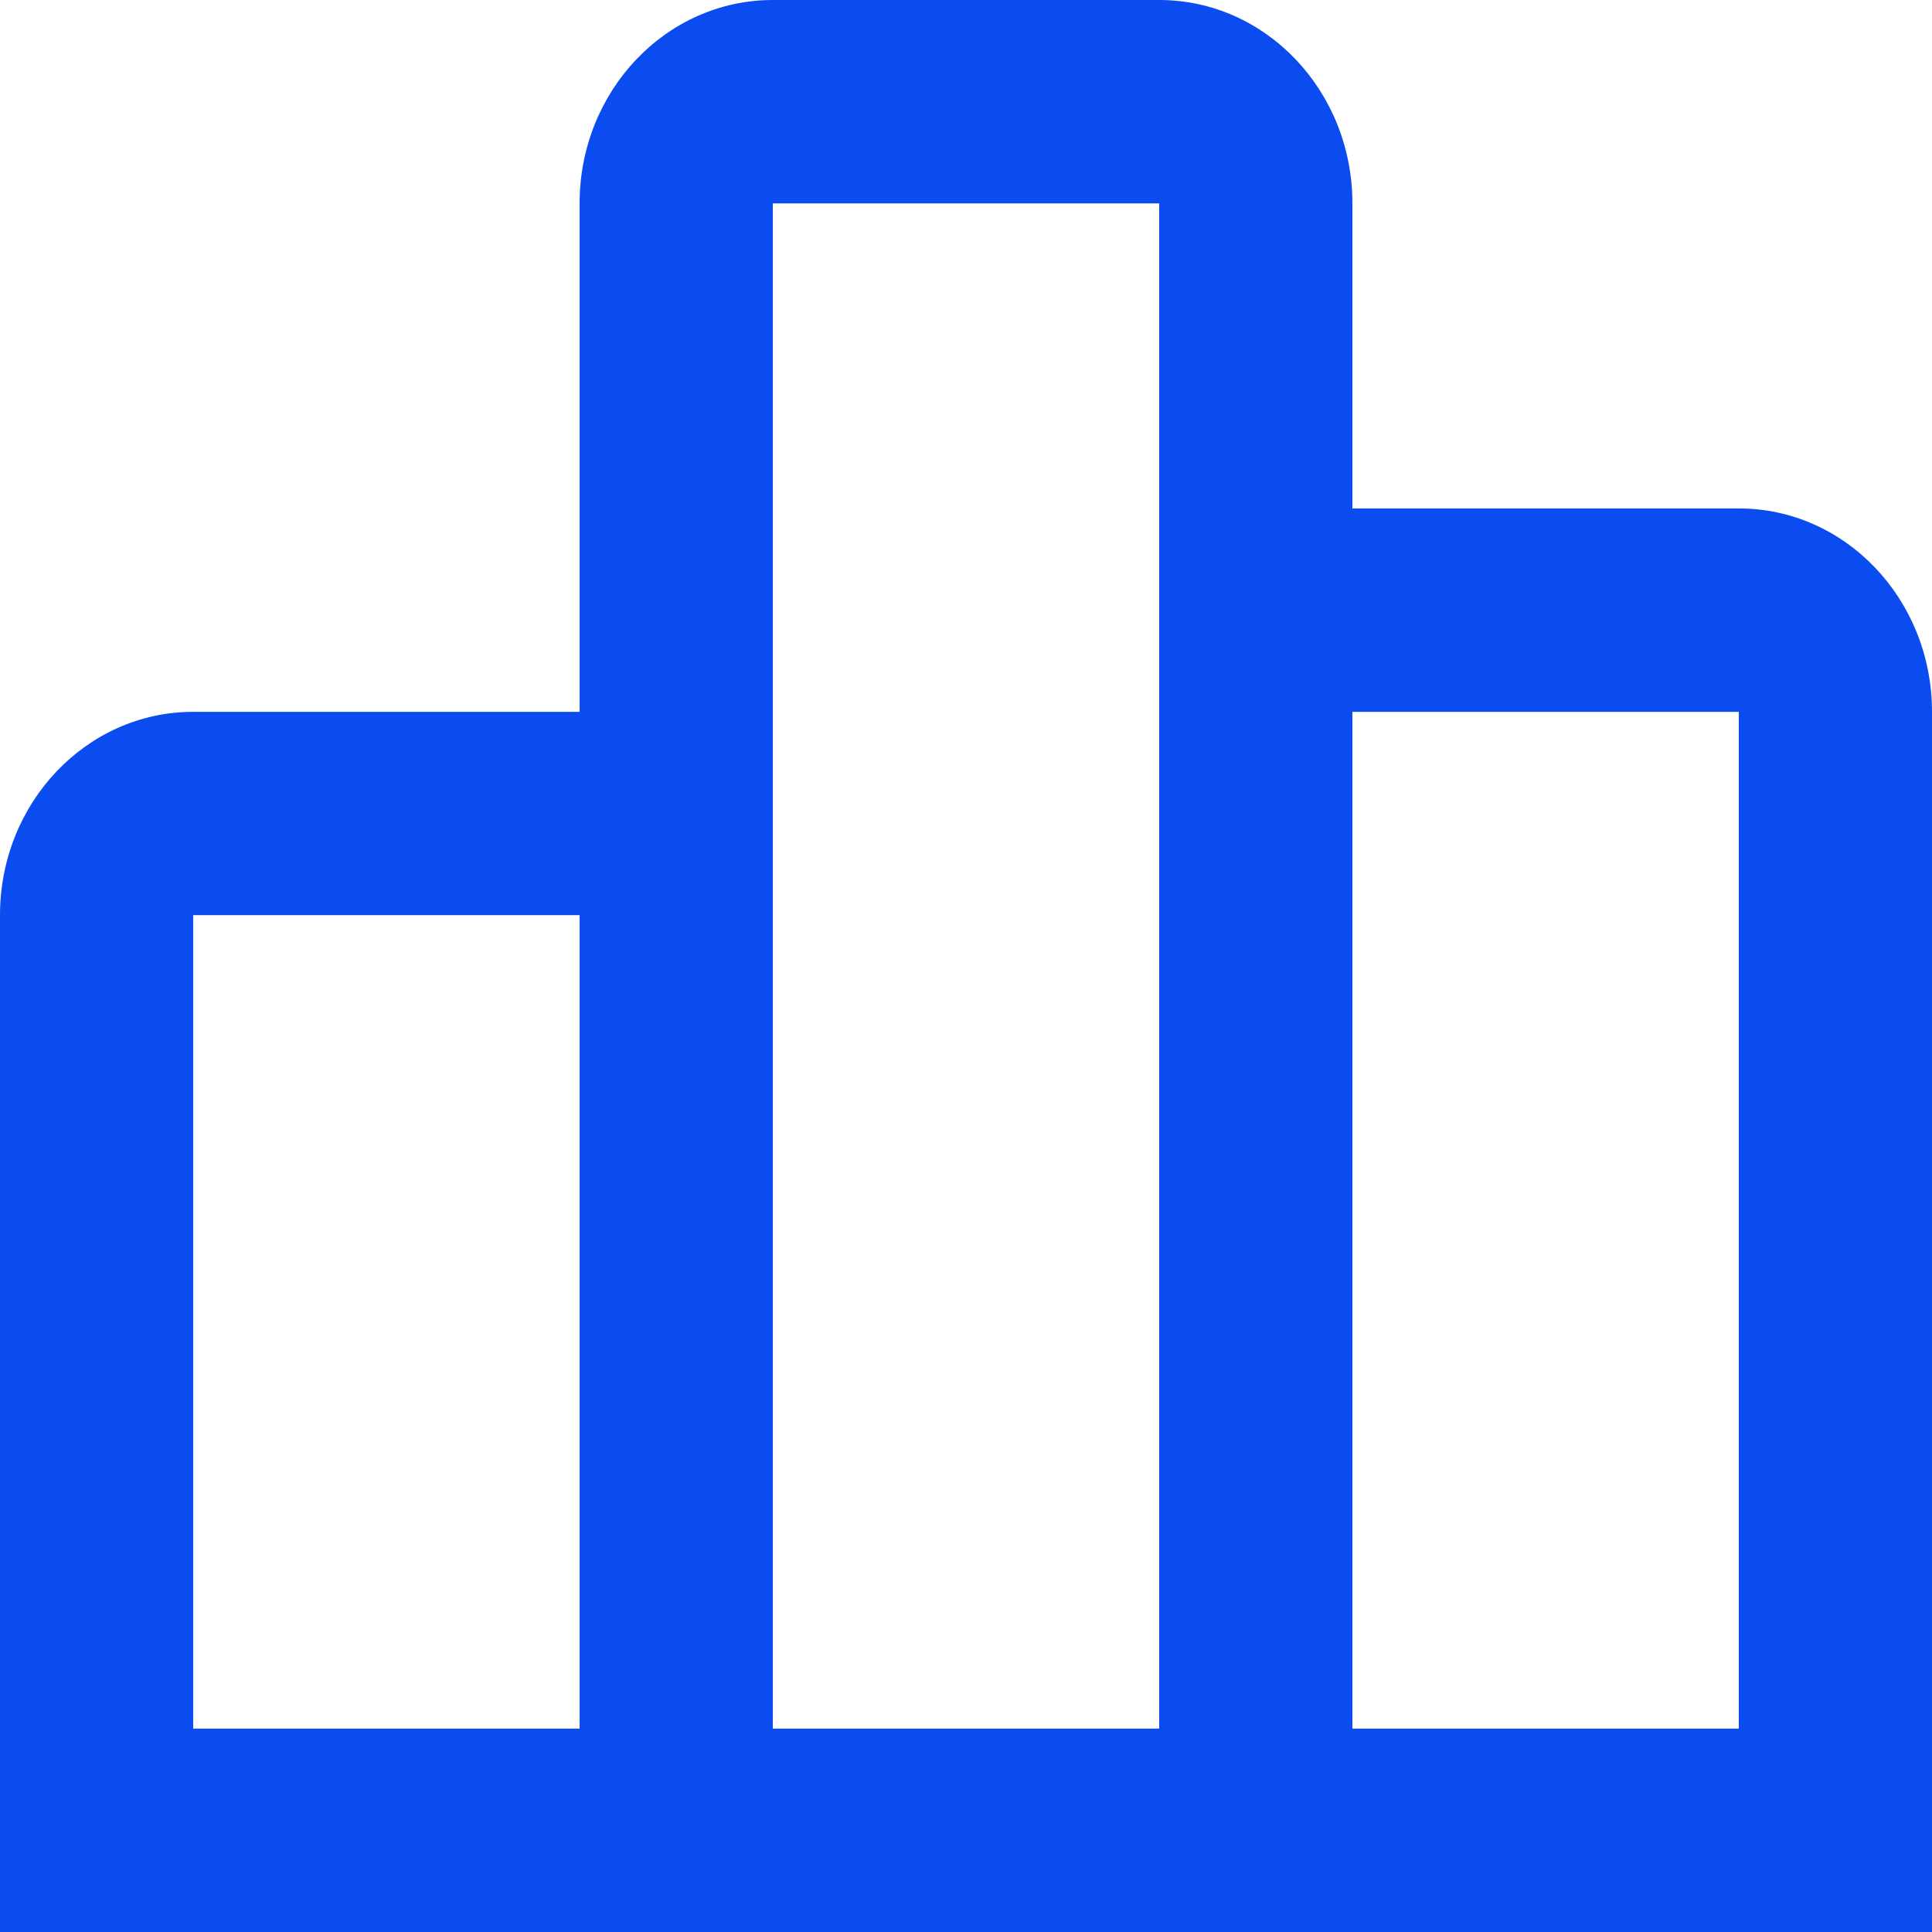
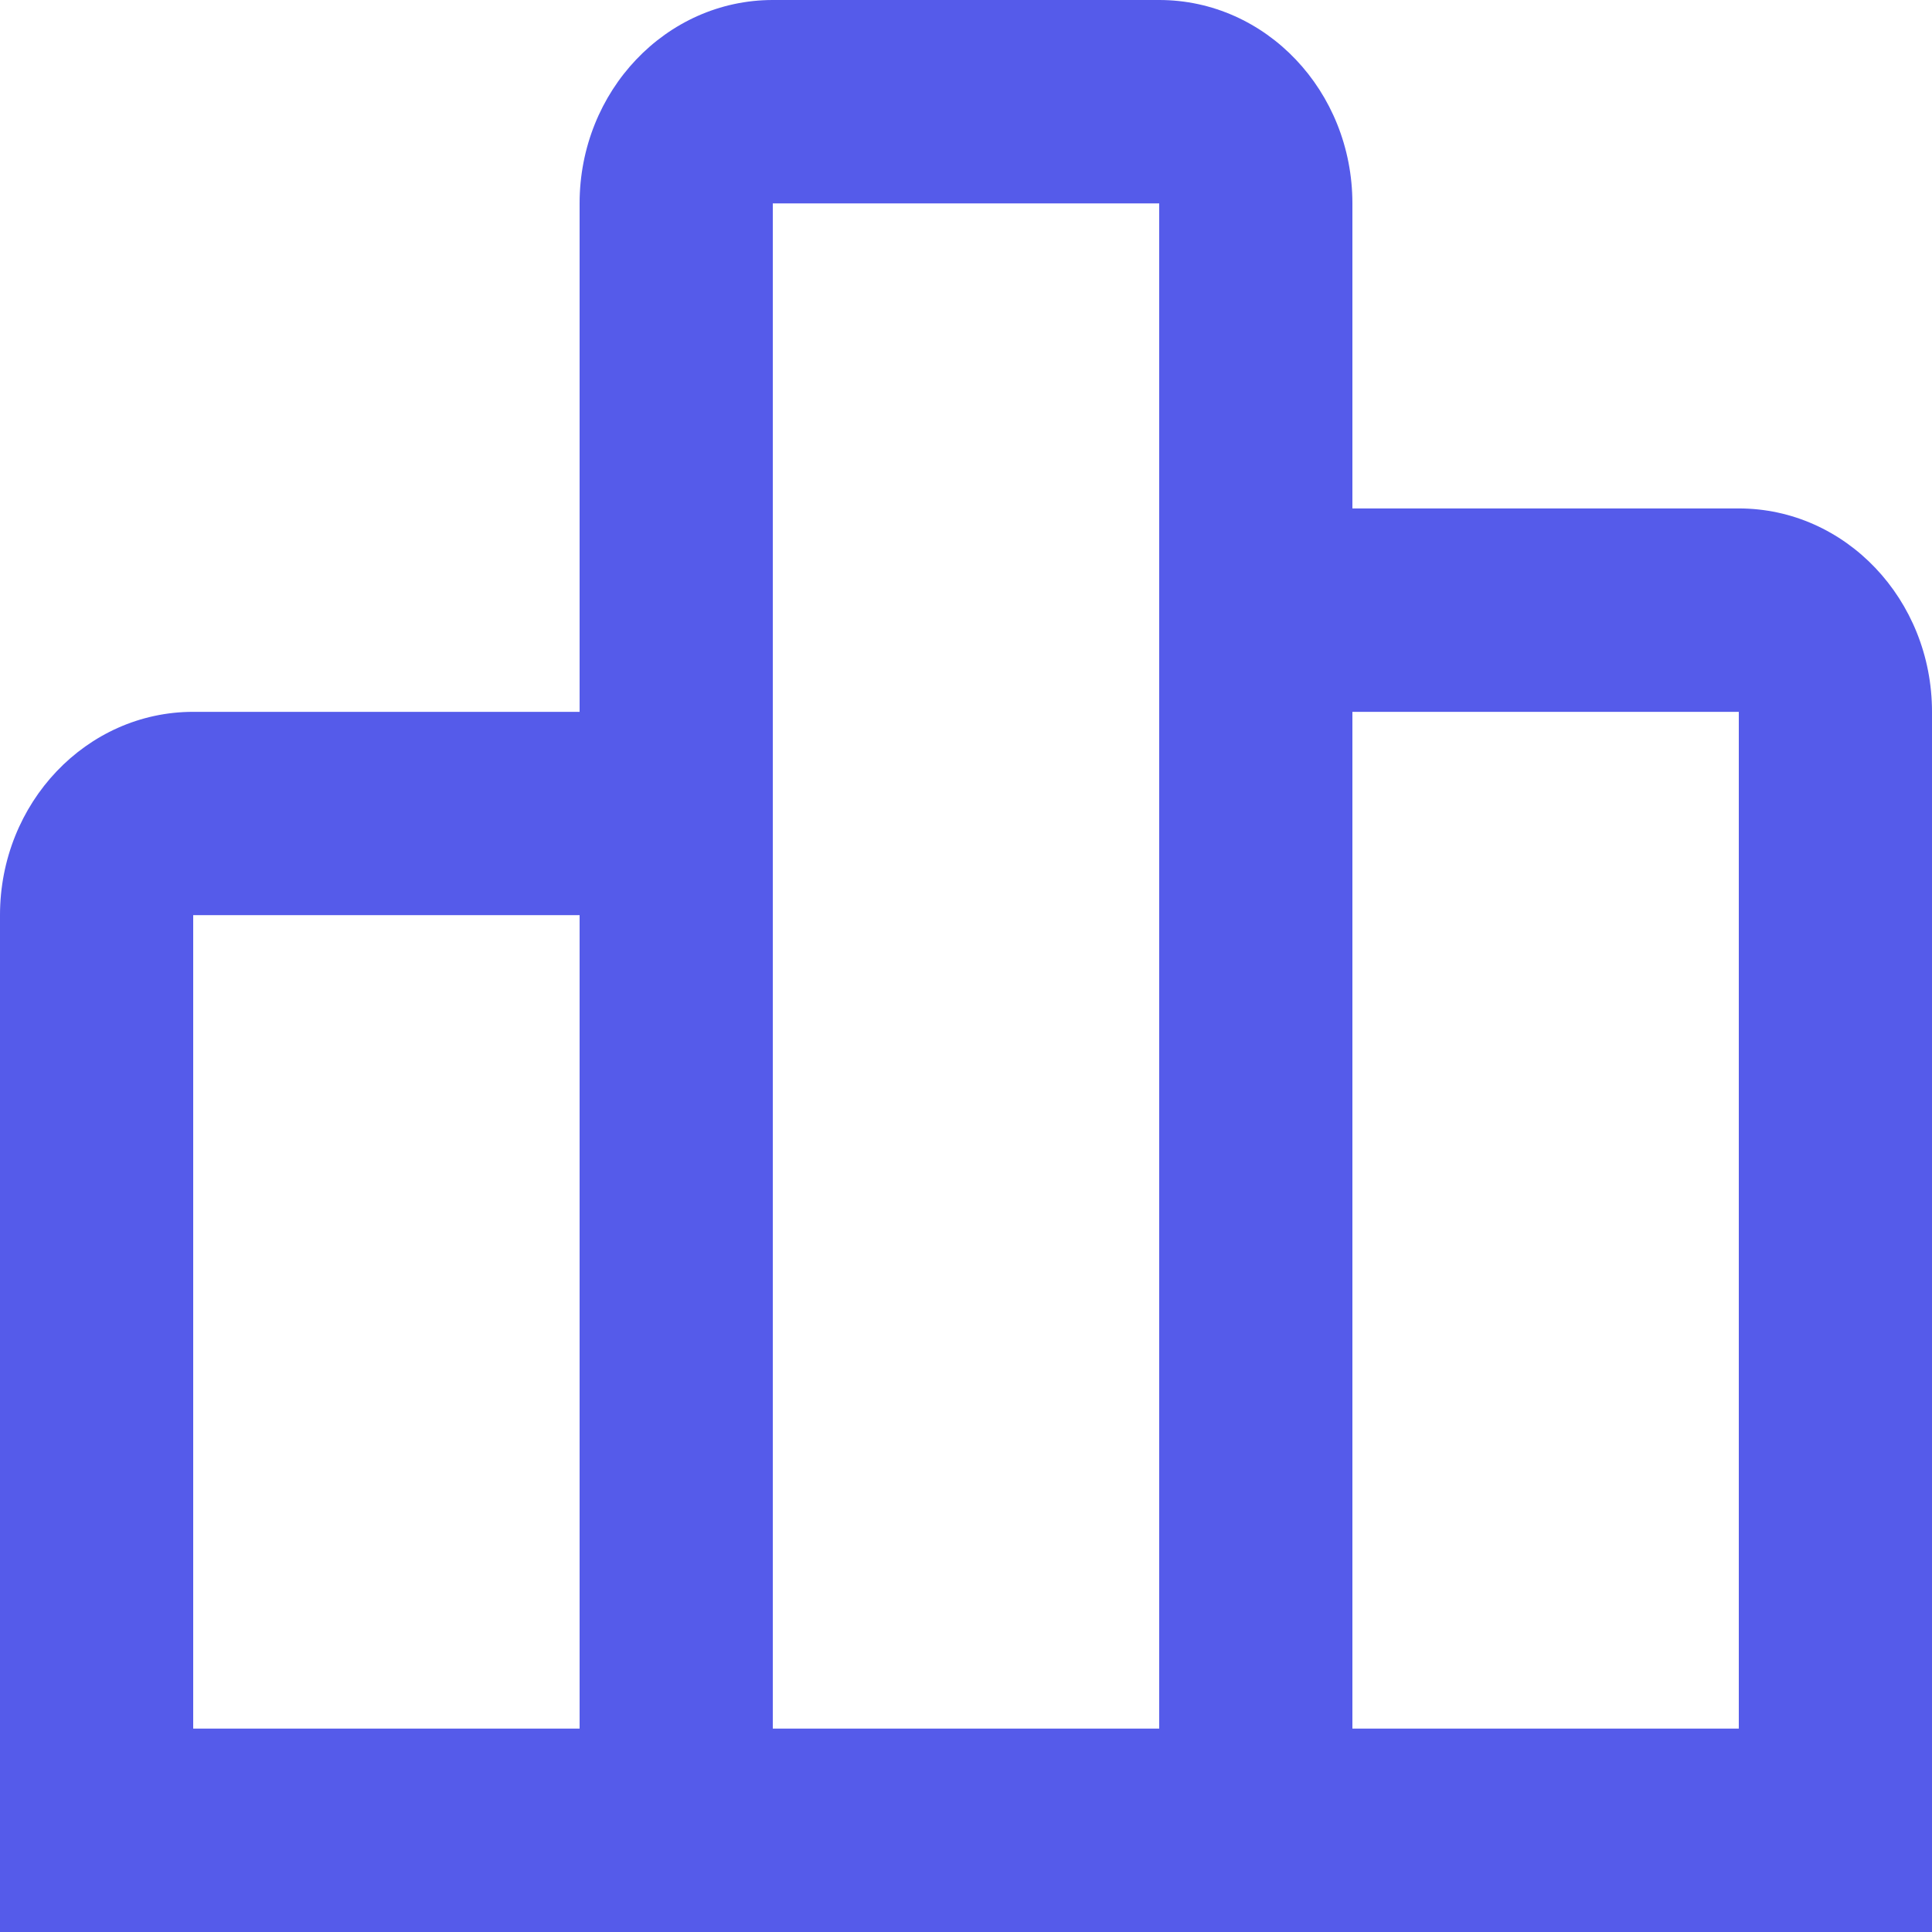
<svg xmlns="http://www.w3.org/2000/svg" width="18" height="18" viewBox="0 0 18 18" fill="none">
-   <path fill-rule="evenodd" clip-rule="evenodd" d="M18 18V6.632C18 5.585 17.194 4.737 16.2 4.737H12.6V1.895C12.6 0.848 11.794 0 10.8 0H7.2C6.206 0 5.4 0.848 5.4 1.895V6.632H1.8C0.806 6.632 0 7.48 0 8.526V18H18ZM10.8 1.895H7.2V16.105H10.8V1.895ZM5.4 16.105V8.526H1.8V16.105H5.4ZM16.2 16.105H12.6V6.632H16.2V16.105Z" fill="#0A4CEF" />
+   <path fill-rule="evenodd" clip-rule="evenodd" d="M18 18V6.632C18 5.585 17.194 4.737 16.2 4.737H12.6V1.895C12.6 0.848 11.794 0 10.8 0H7.2C6.206 0 5.4 0.848 5.4 1.895V6.632H1.8C0.806 6.632 0 7.48 0 8.526V18H18ZM10.8 1.895H7.2V16.105H10.8V1.895ZM5.4 16.105V8.526H1.8V16.105H5.4ZM16.2 16.105H12.6V6.632H16.2V16.105Z" fill="#555BEA" />
</svg>
